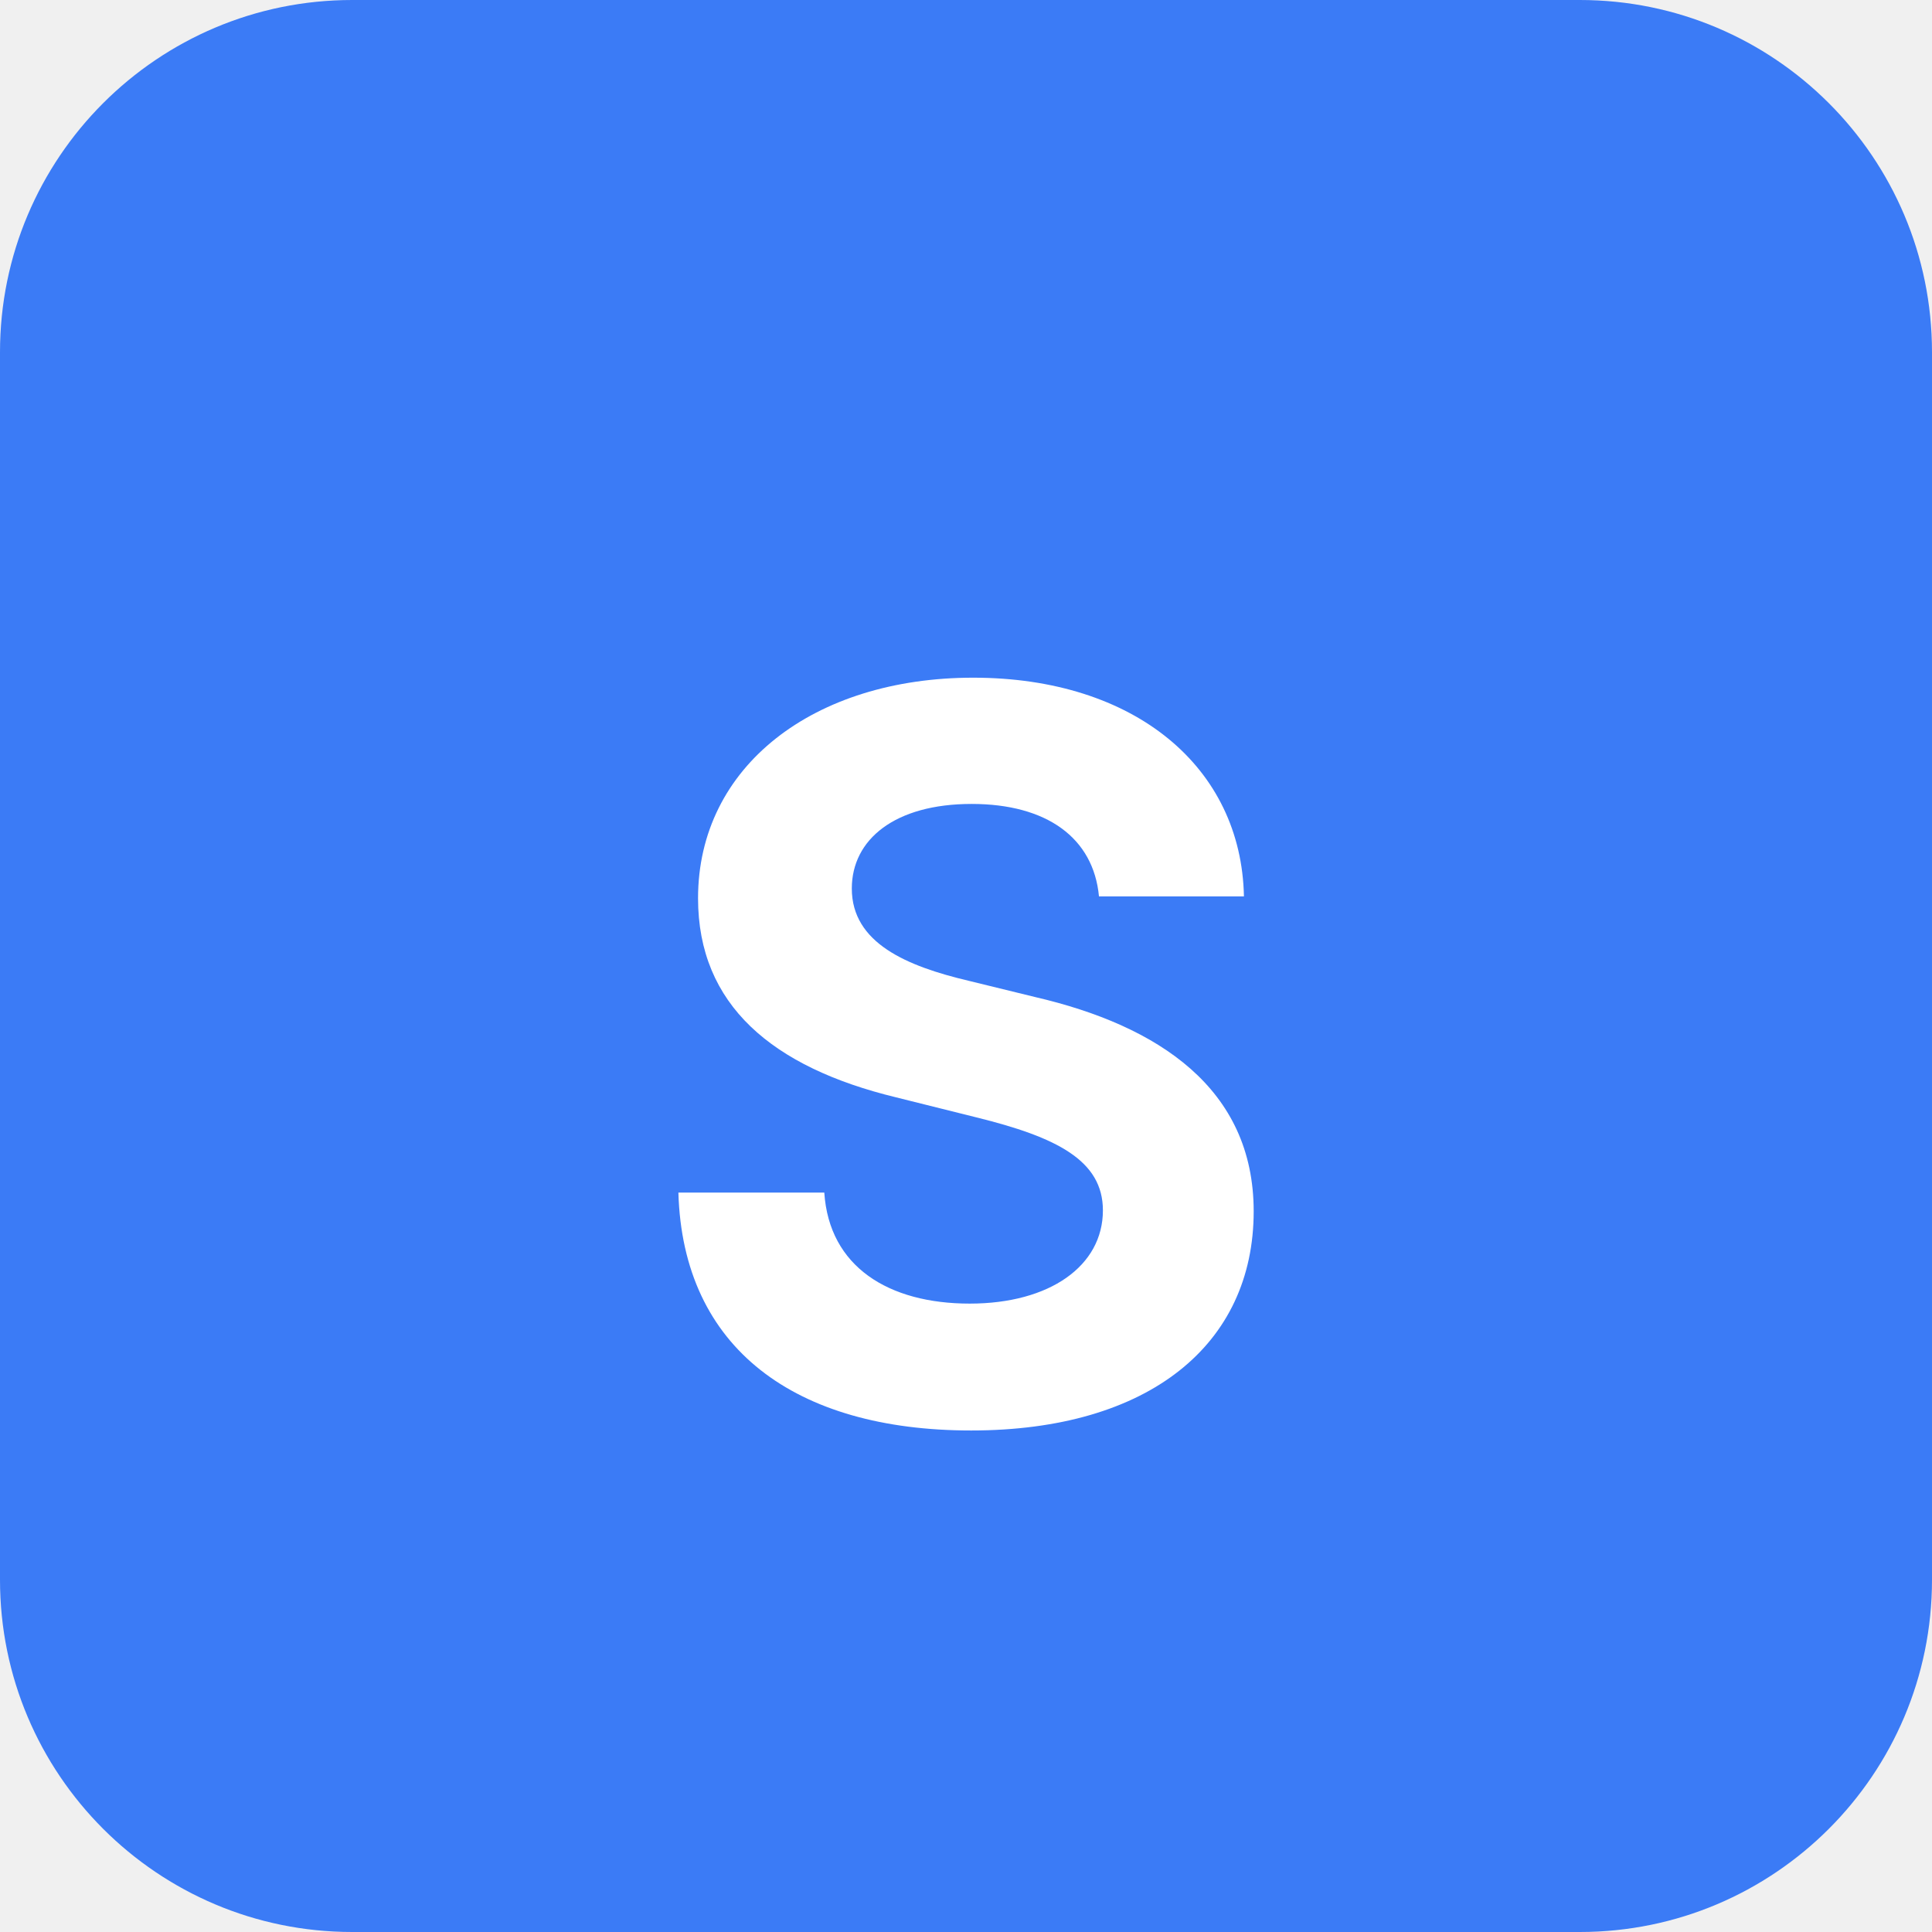
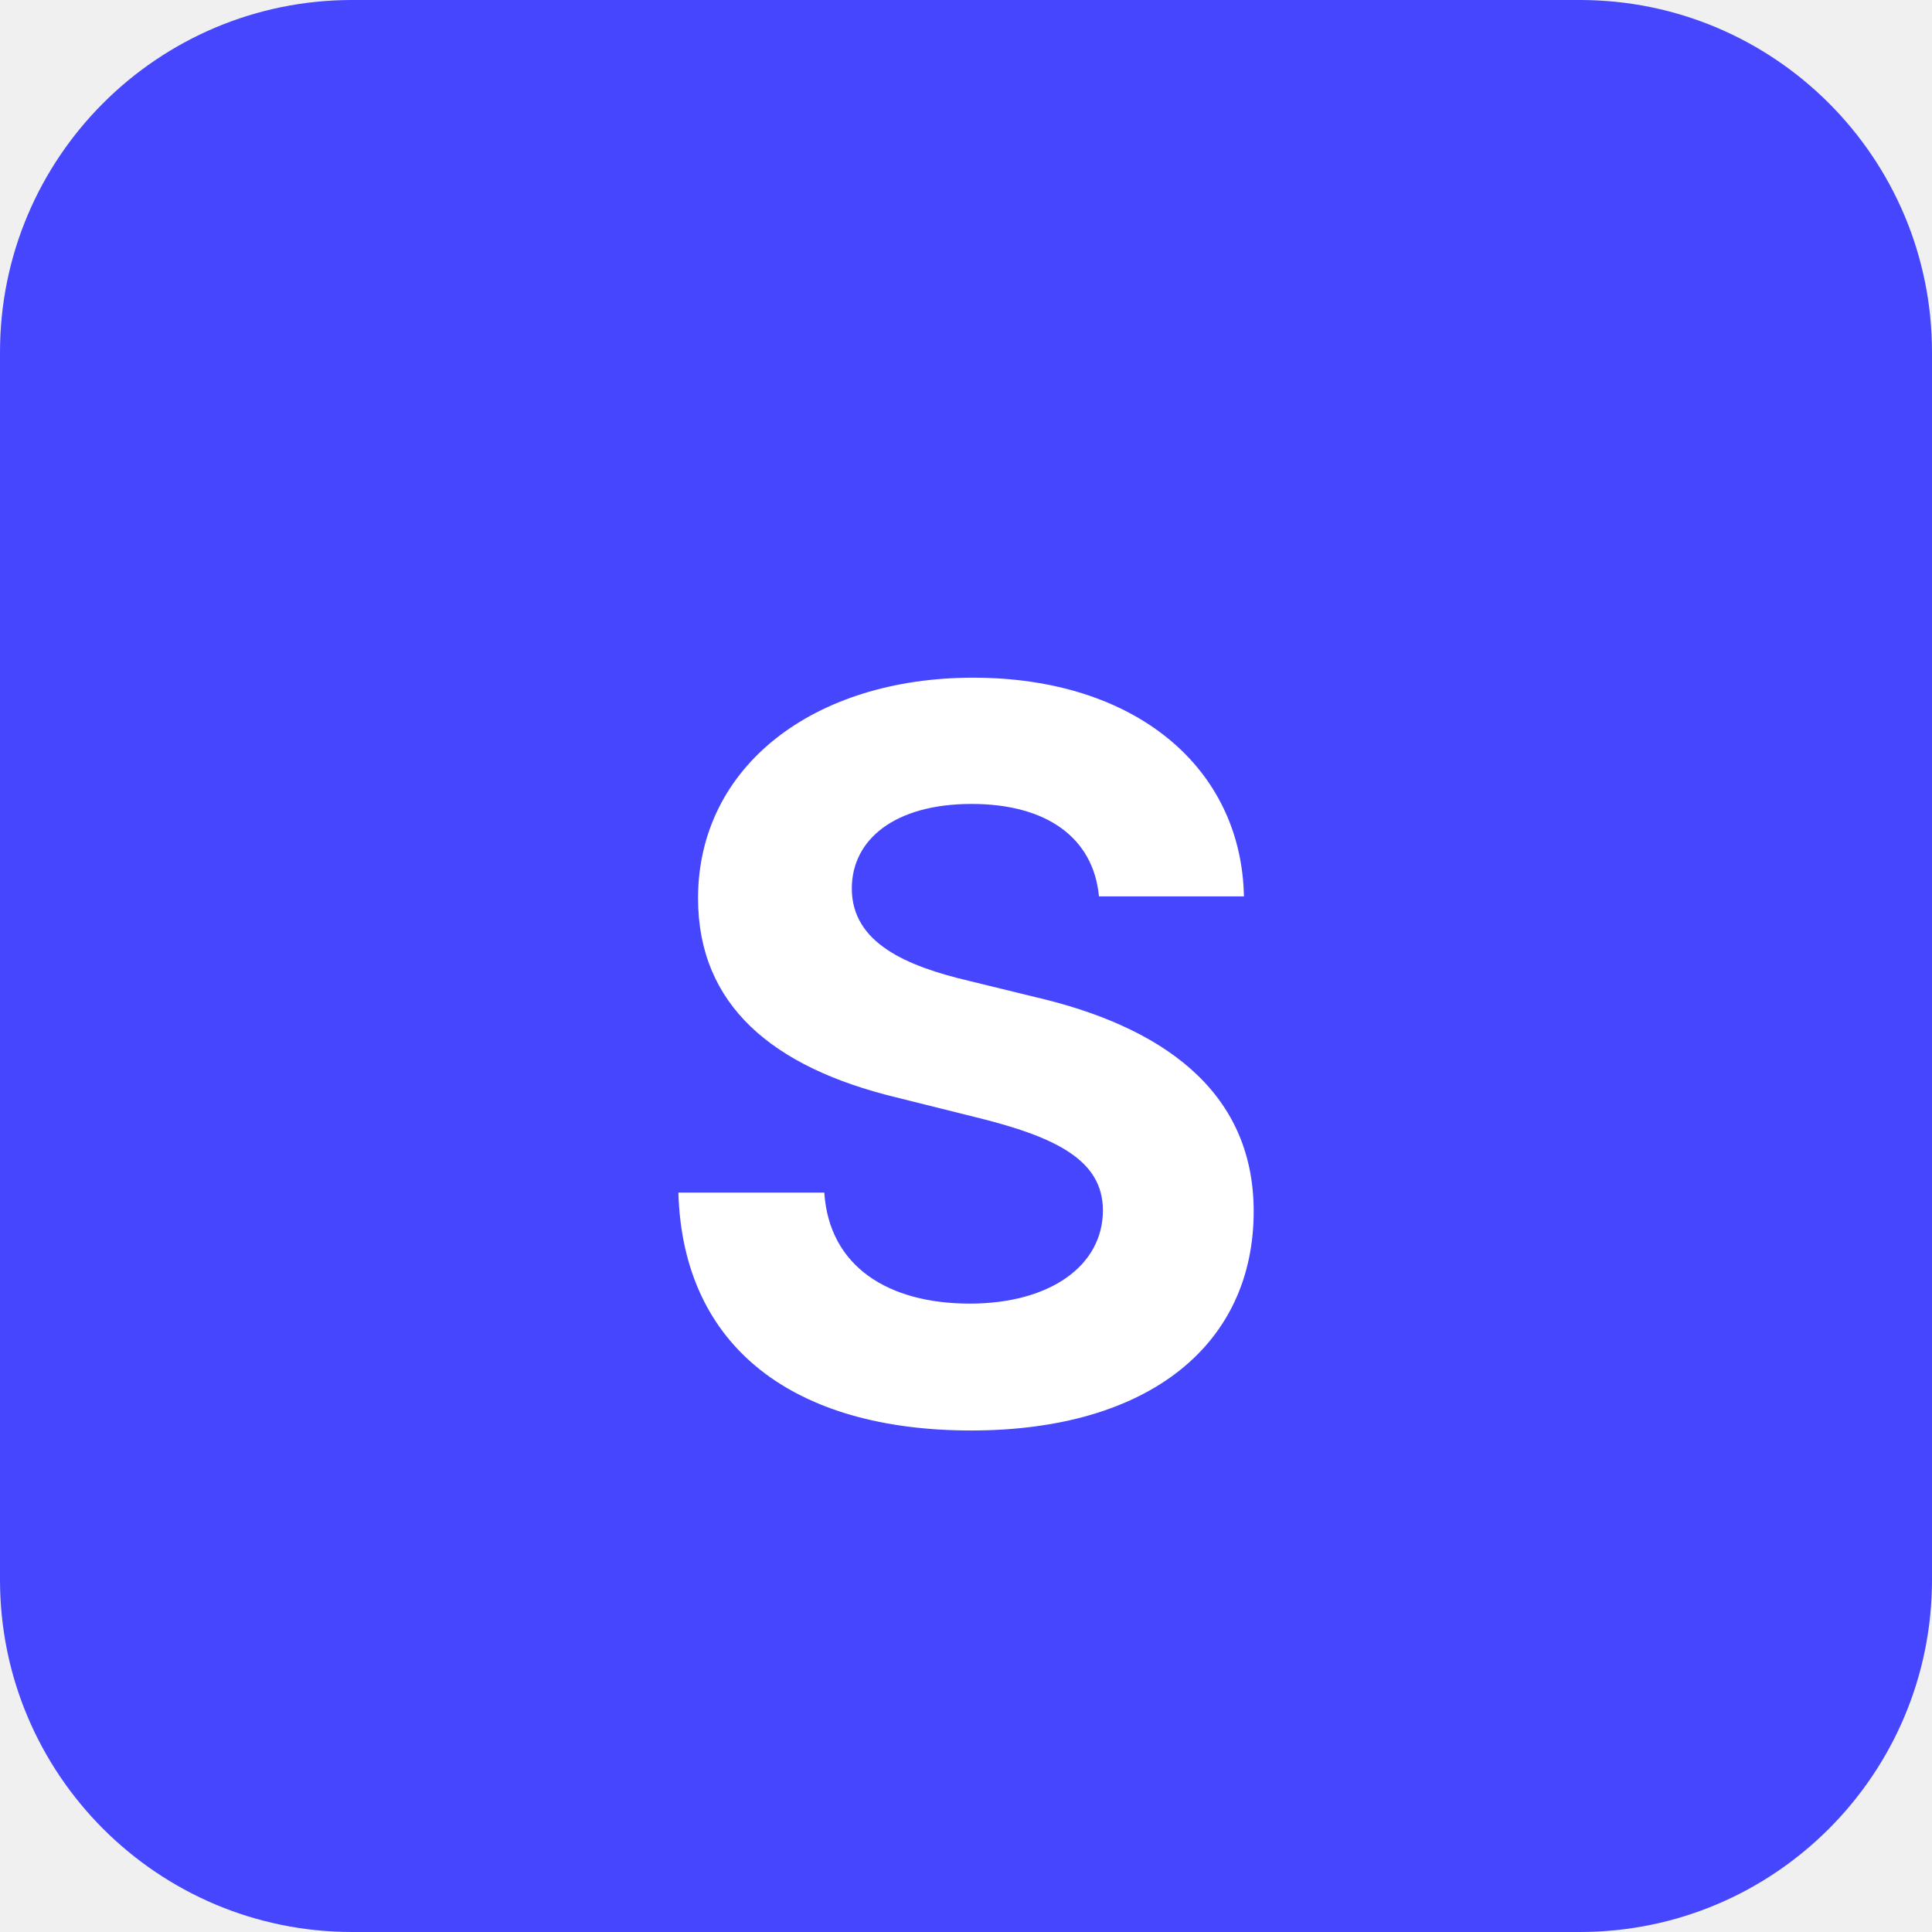
<svg xmlns="http://www.w3.org/2000/svg" width="192" height="192" viewBox="0 0 192 192">
-   <rect width="192" height="192" rx="35" fill="#3B7BF6" />
+   <rect width="192" height="192" rx="35" fill="#4646FF" />
  <text x="50%" y="54%" font-family="system-ui, -apple-system, sans-serif" font-size="100" font-weight="700" fill="white" text-anchor="middle" dominant-baseline="middle">S</text>
</svg>
